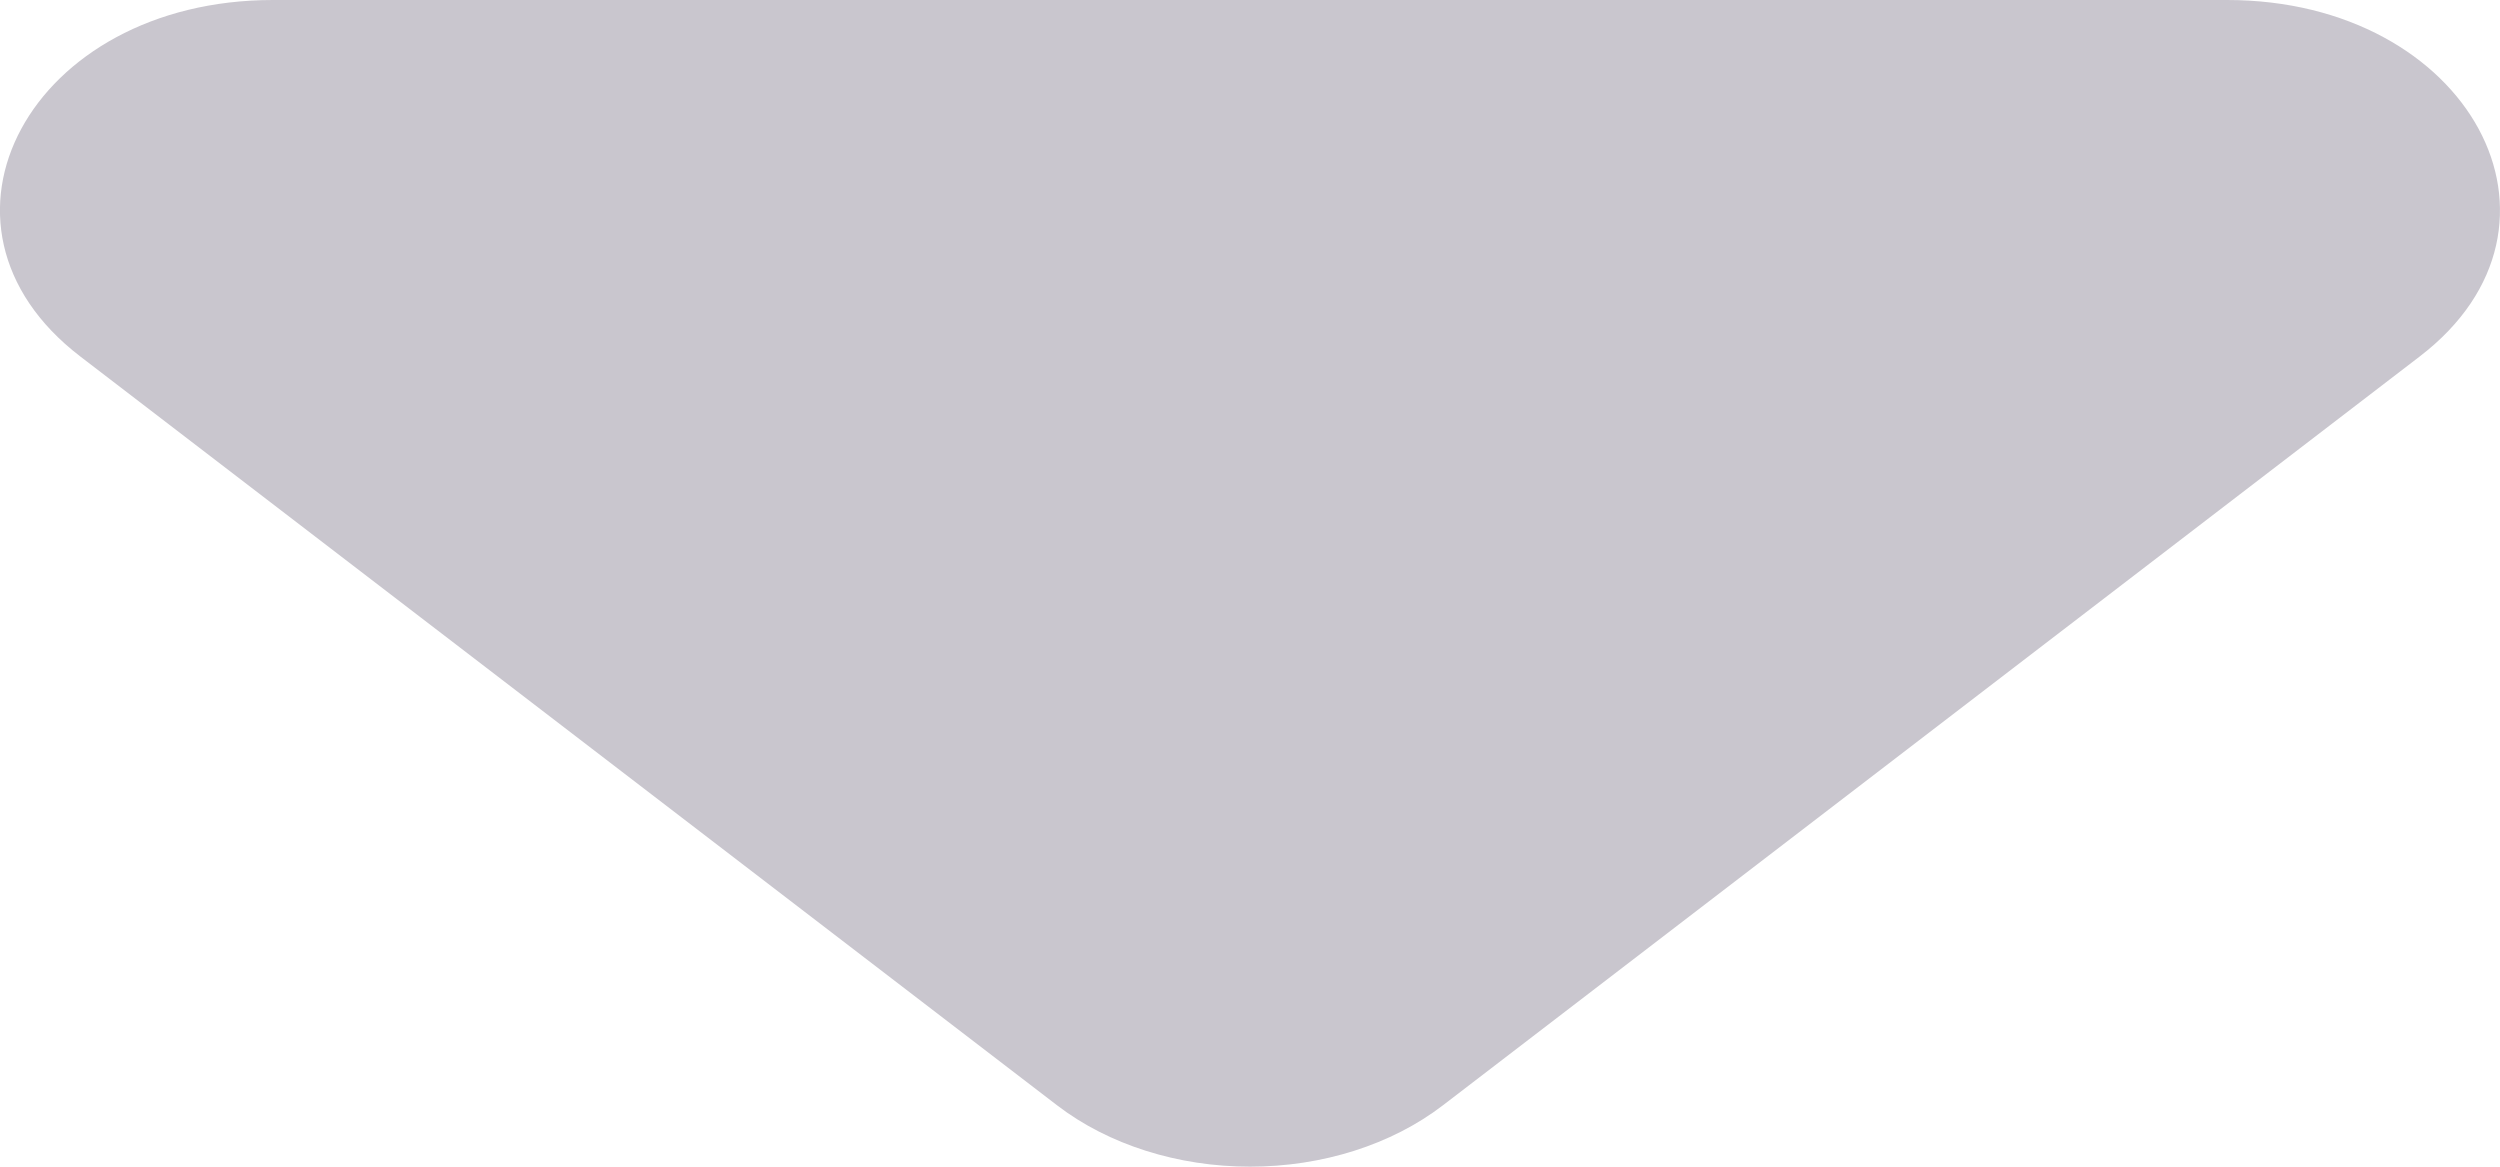
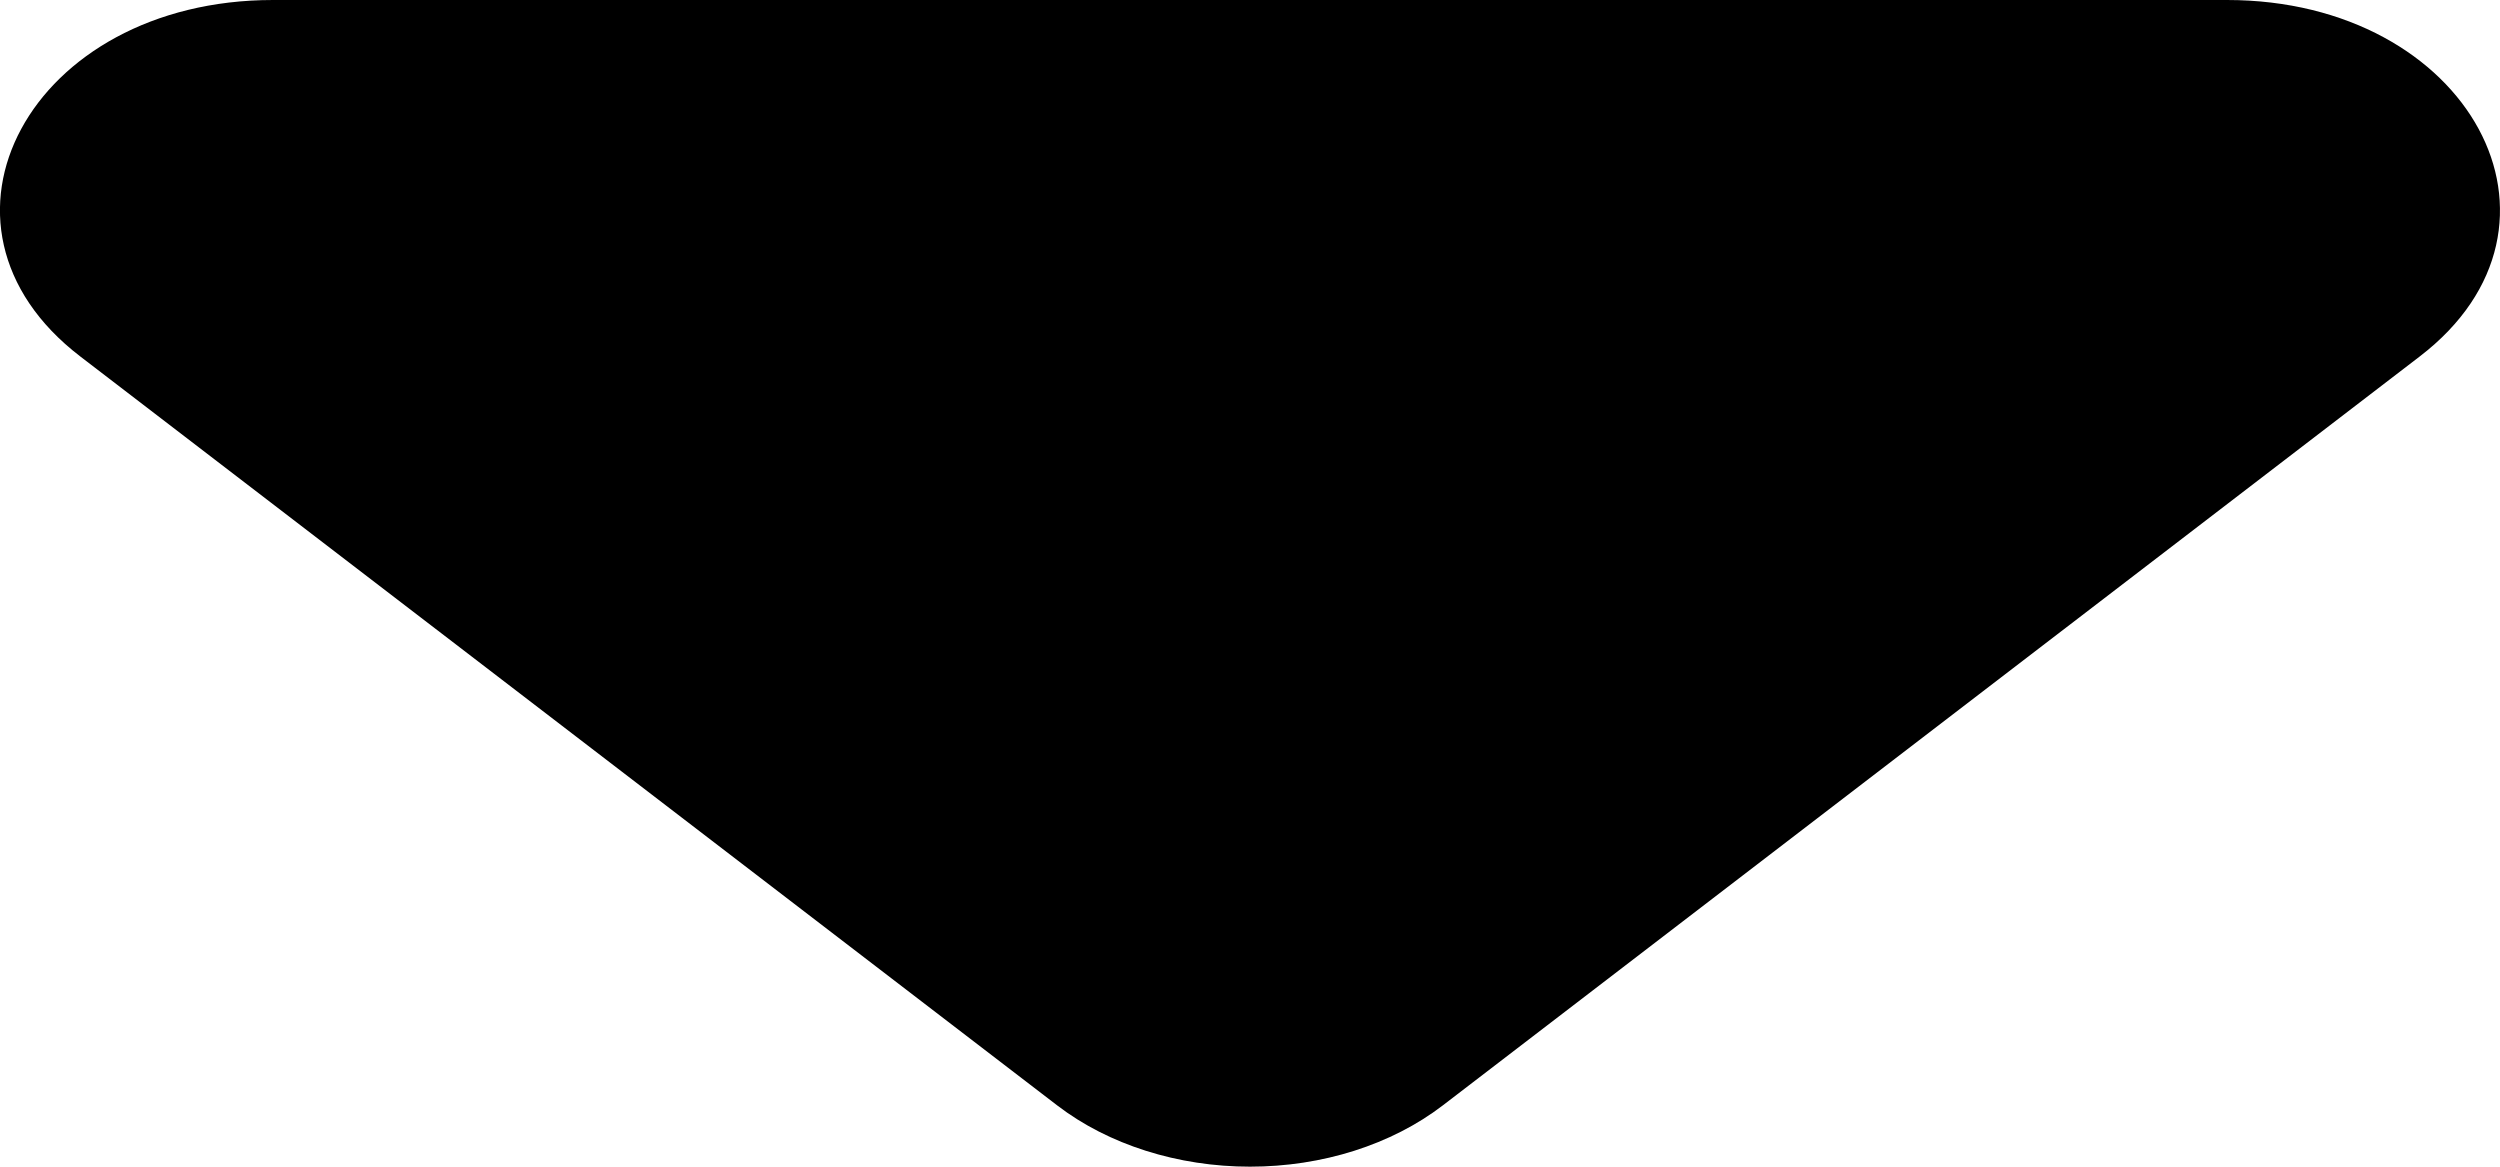
<svg xmlns="http://www.w3.org/2000/svg" width="15" height="7" viewBox="0 0 15 7" fill="none">
-   <path d="M6.344 6.633L0.482 2.139C-0.548 1.35 0.181 0 1.638 0H13.362C14.817 0 15.548 1.35 14.518 2.139L8.656 6.633C8.349 6.868 7.934 7 7.5 7C7.067 7 6.651 6.868 6.344 6.633Z" fill="#C9C6CE" />
+   <path d="M6.344 6.633L0.482 2.139C-0.548 1.35 0.181 0 1.638 0H13.362C14.817 0 15.548 1.35 14.518 2.139L8.656 6.633C8.349 6.868 7.934 7 7.5 7C7.067 7 6.651 6.868 6.344 6.633Z" fill="currentColor" />
</svg>
